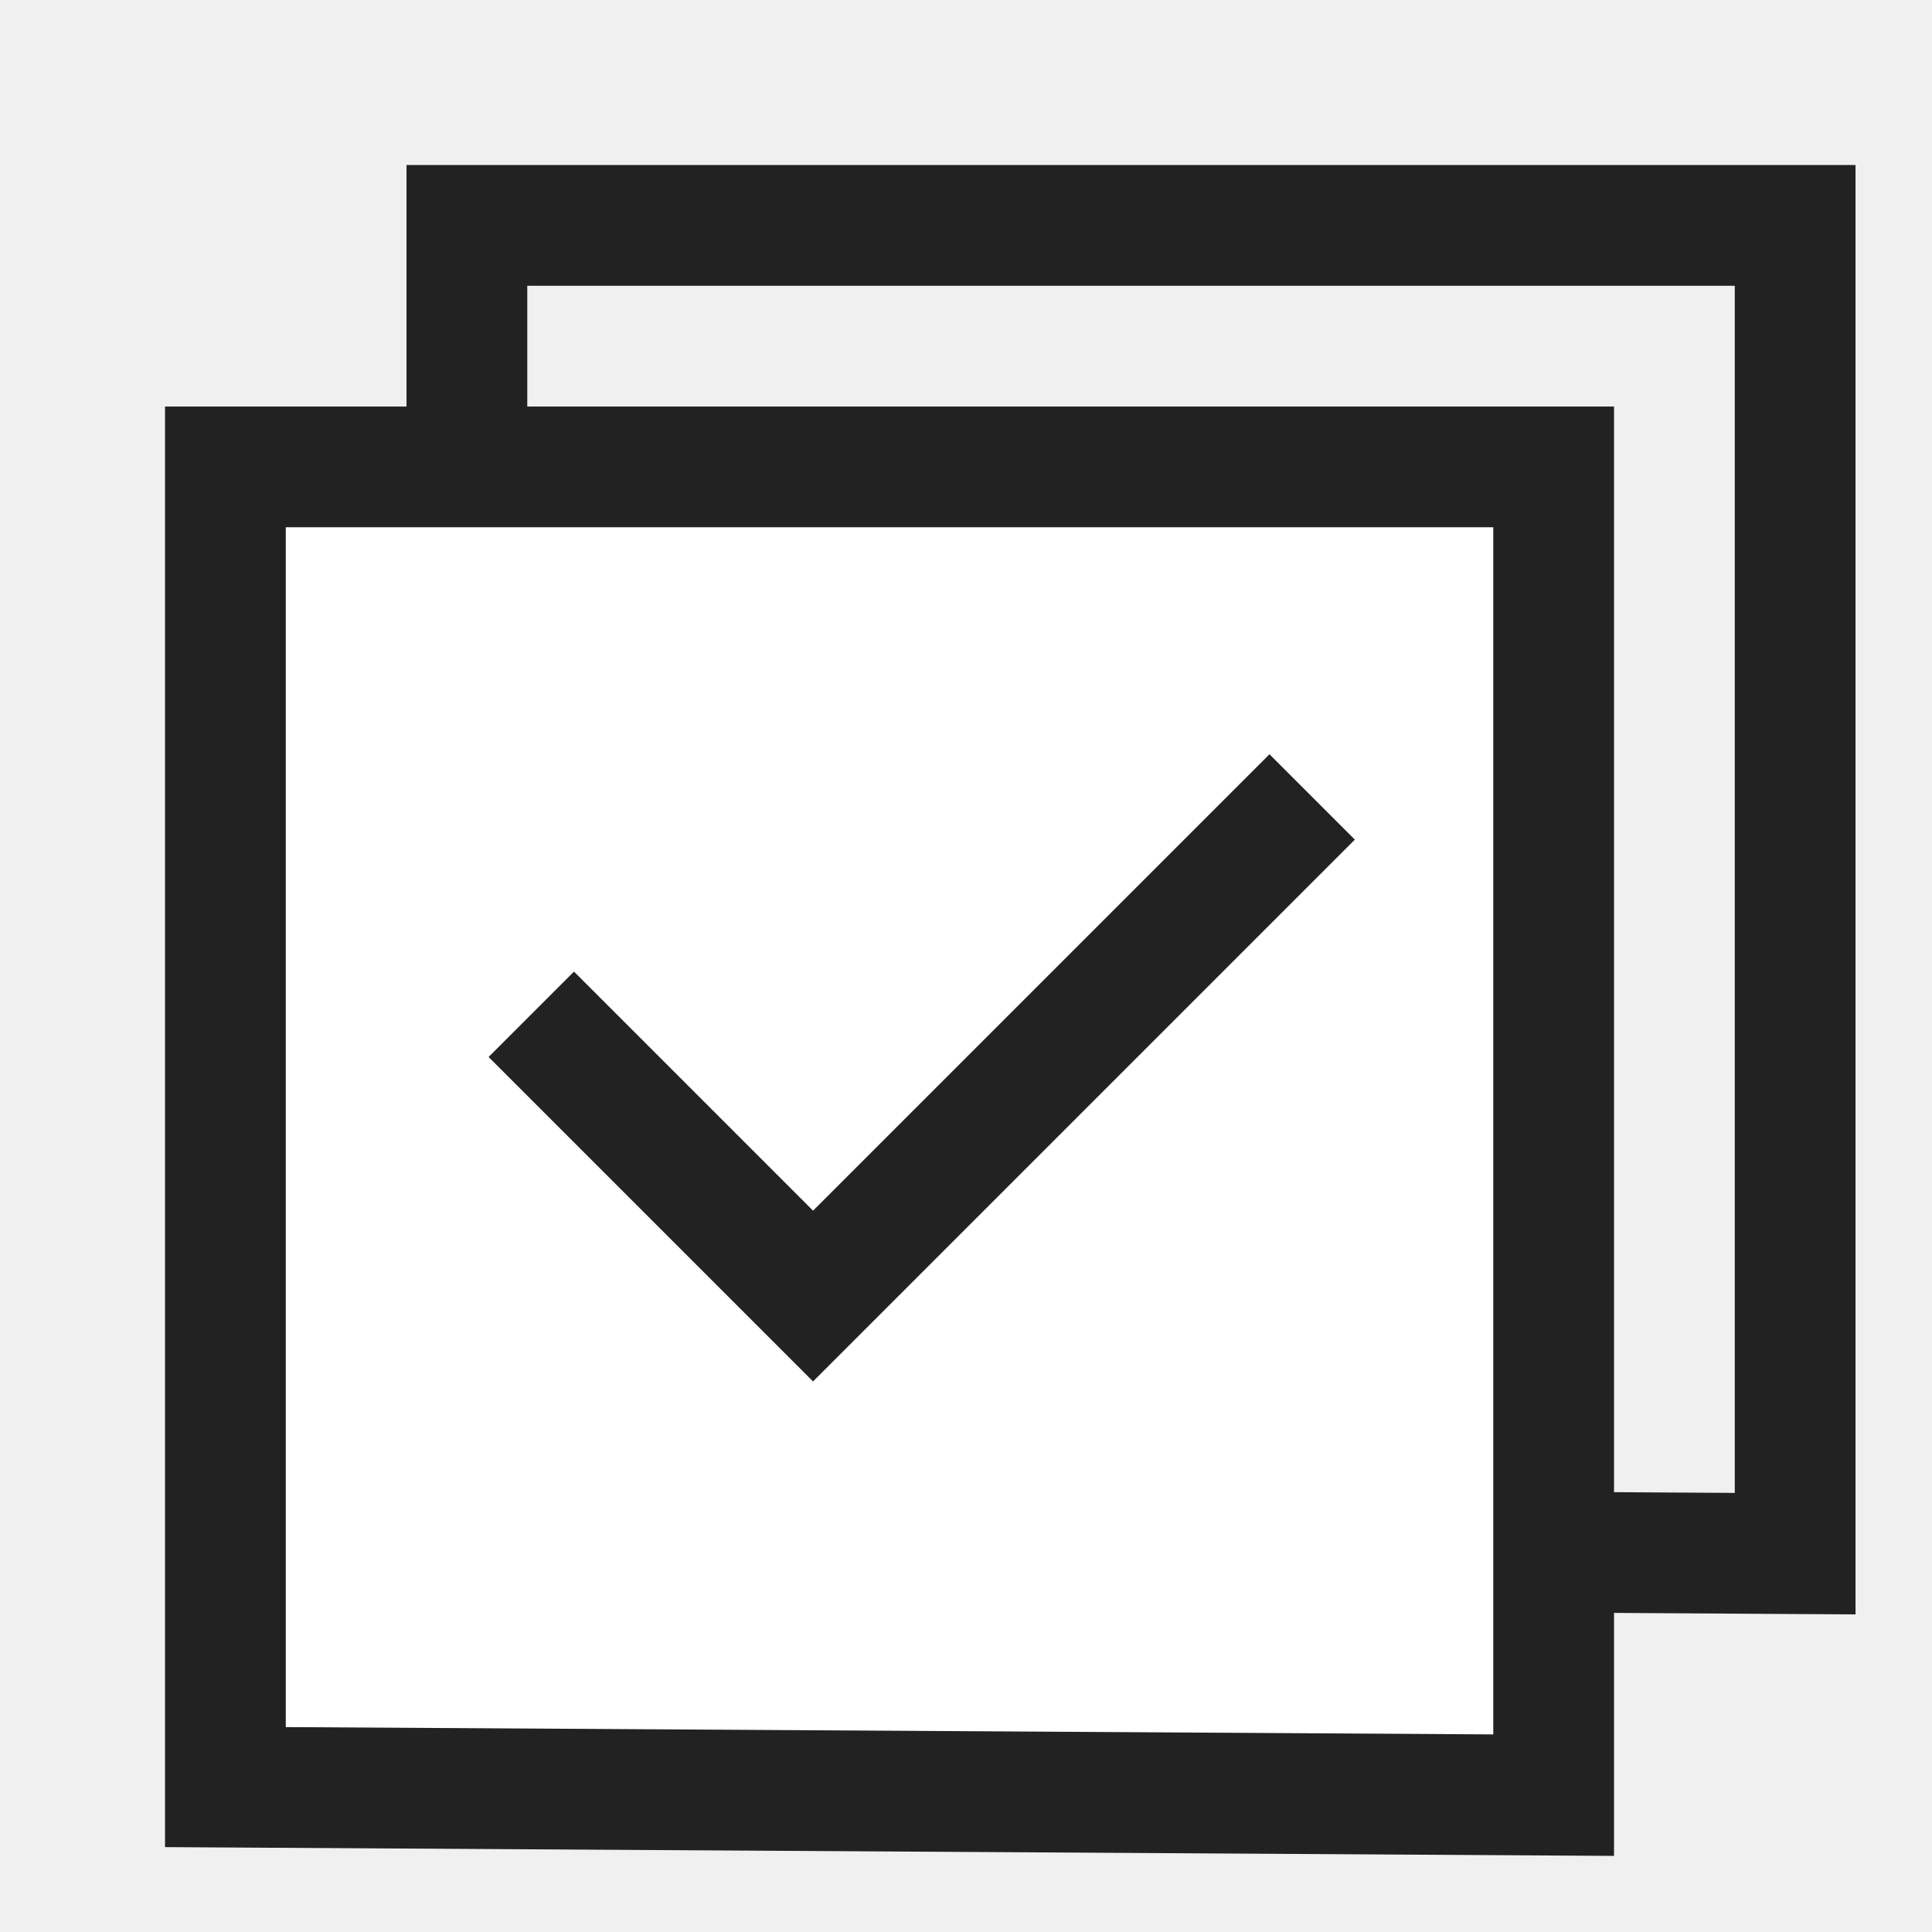
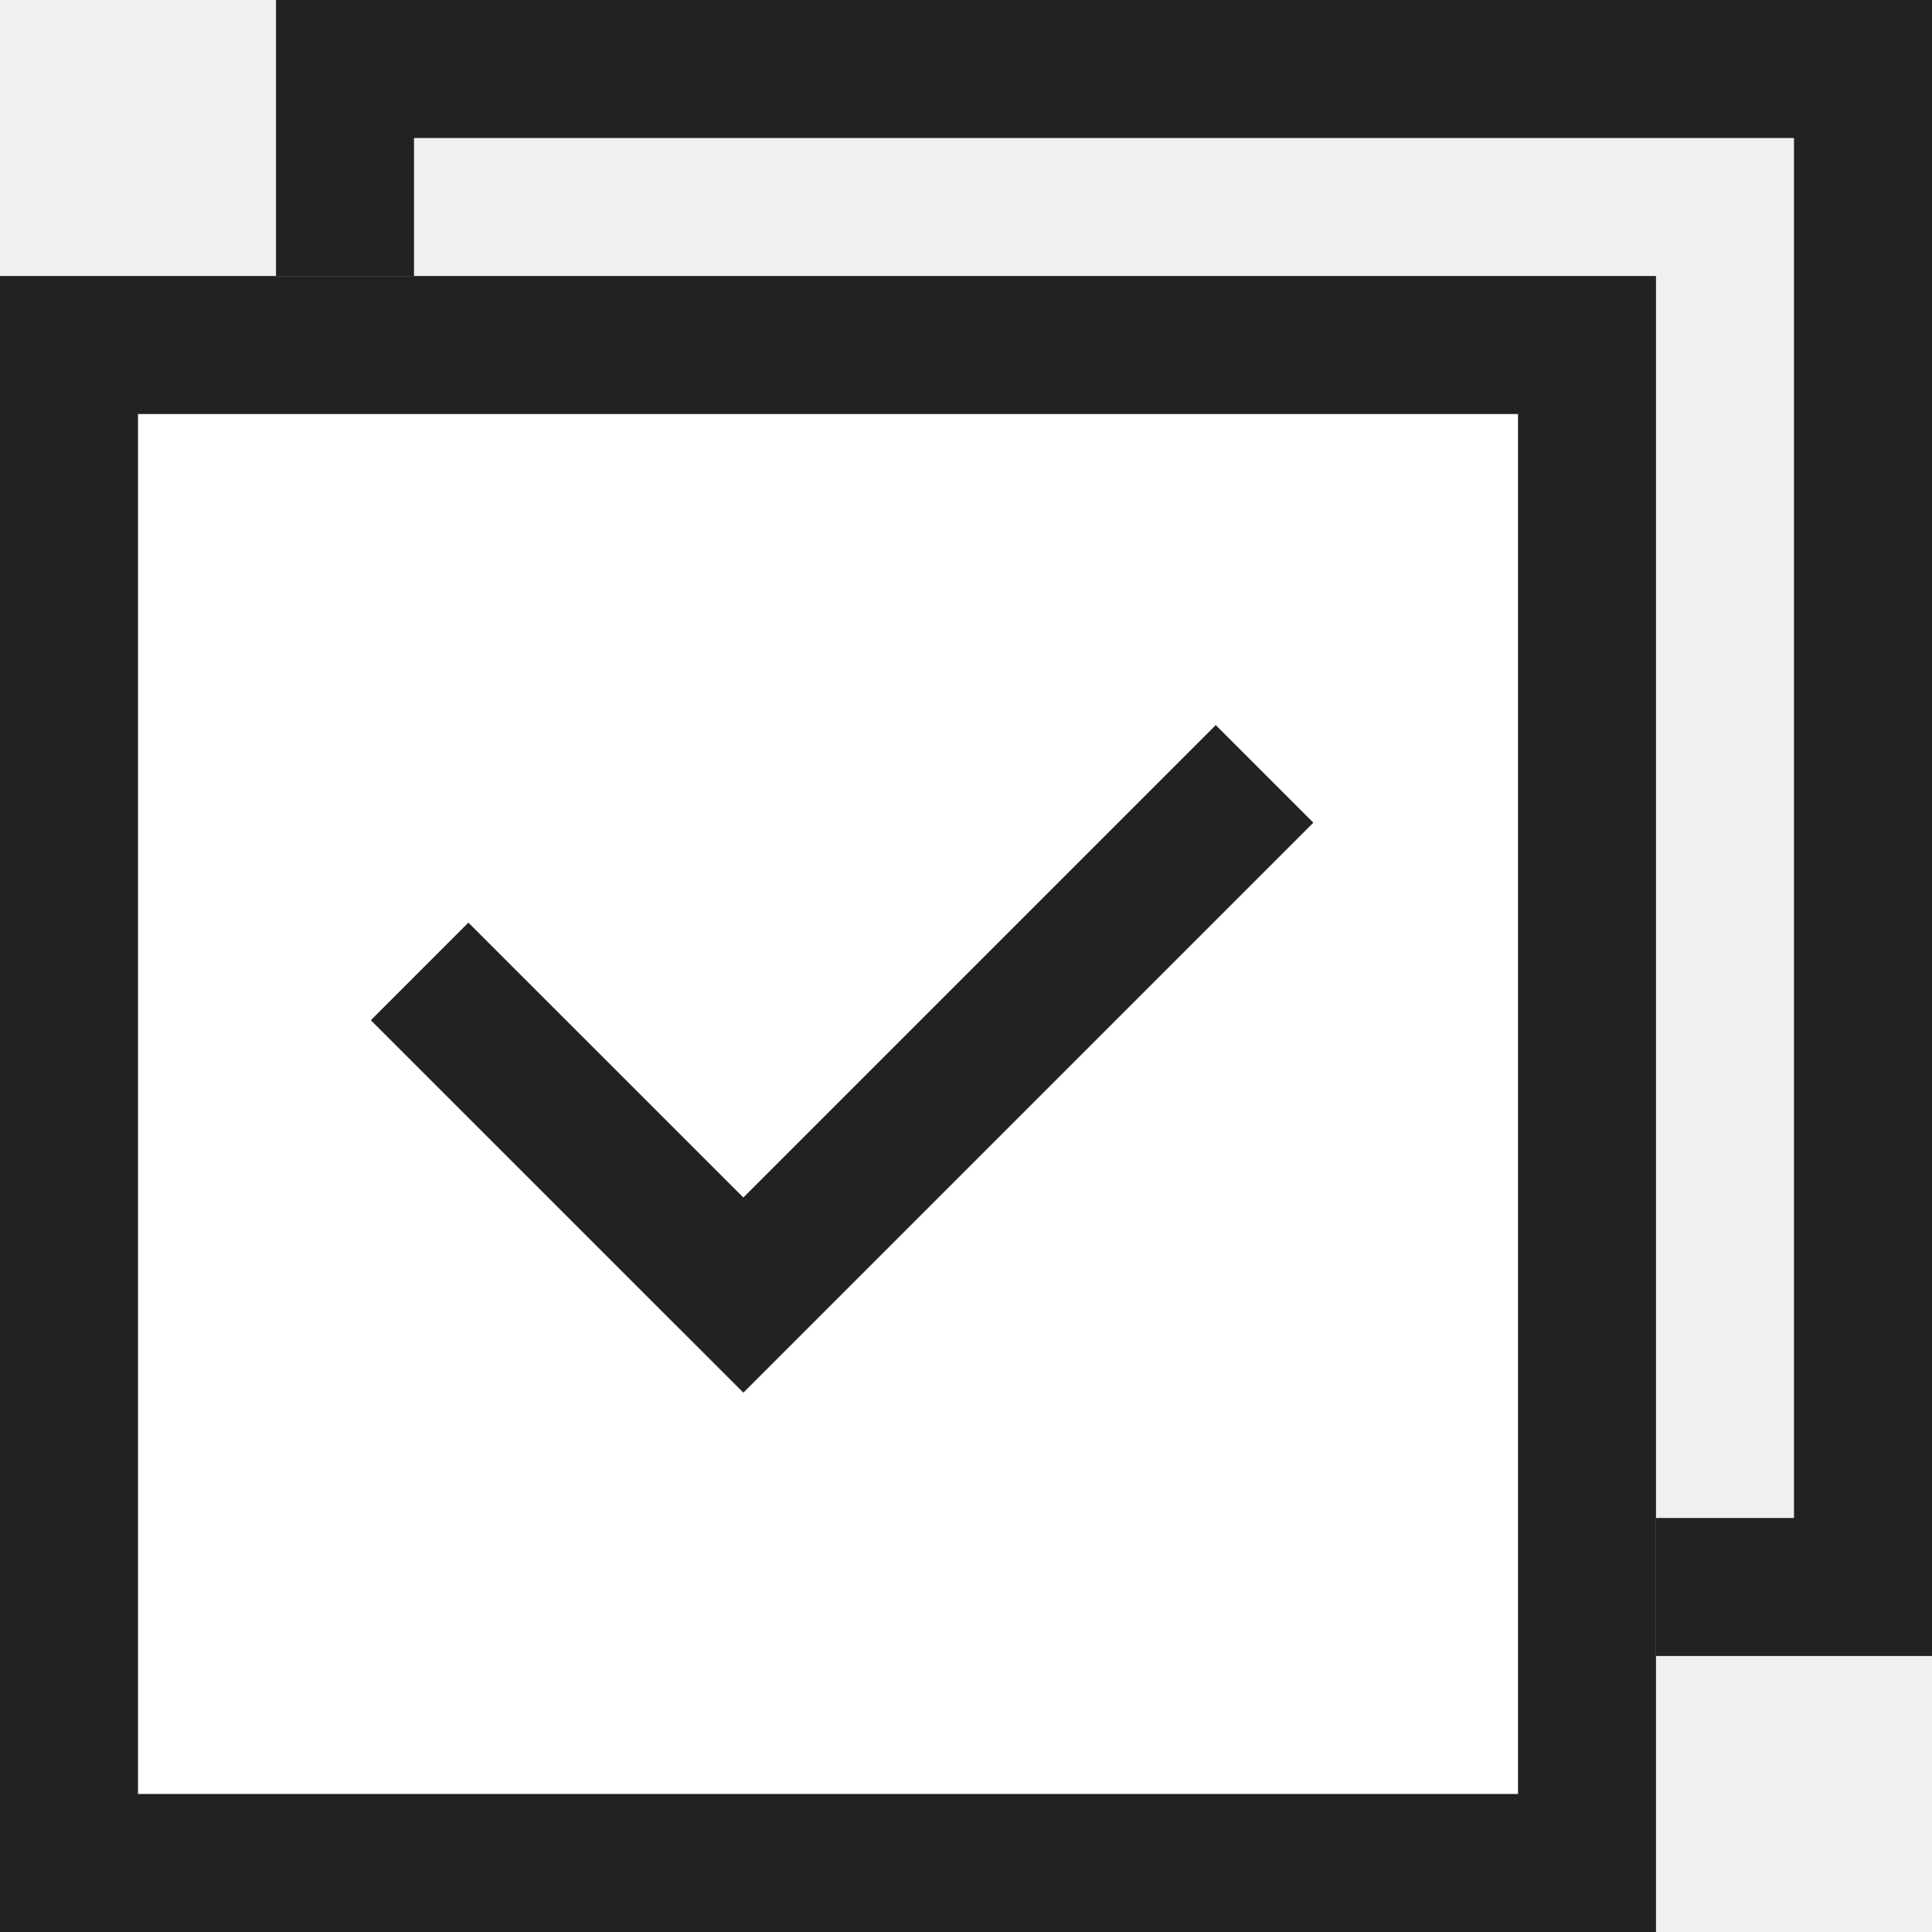
- <svg xmlns="http://www.w3.org/2000/svg" version="1.1" id="double_check_24" x="0px" y="0px" viewBox="0 0 24 24" style="enable-background:new 0 0 24 24;" xml:space="preserve">
-   <style type="text/css">
- 	.st0{fill:none;}
- 	.st1{fill:none;stroke:#222222;stroke-width:1.5;}
- 	.st2{fill:#FFFFFF;stroke:#222222;stroke-width:1.5;}
- </style>
-   <path class="st0" d="M0,1h24v24H0V1z" />
-   <g>
-     <path class="st1" d="M5.8,19.2V2.8h16.5v16.5L5.8,19.2L5.8,19.2z" />
+ <svg xmlns="http://www.w3.org/2000/svg" id="double_check_24" width="21" height="21" viewBox="0 0 21 21">
+   <g id="사각형_151556" data-name="사각형 151556" transform="translate(3 18) rotate(-90)" fill="none" stroke="#222" stroke-width="1.5">
+     <rect width="18" height="18" stroke="none" />
+     <rect x="0.75" y="0.75" width="16.5" height="16.5" fill="none" />
  </g>
-   <g>
-     <path class="st2" d="M2.8,22.2V5.8h16.5v16.5L2.8,22.2L2.8,22.2z" />
+   <g id="사각형_151471" data-name="사각형 151471" transform="translate(0 21) rotate(-90)" fill="#fff" stroke="#222" stroke-width="1.5">
+     <rect width="18" height="18" stroke="none" />
+     <rect x="0.75" y="0.75" width="16.5" height="16.5" fill="none" />
  </g>
-   <path class="st1" d="M6.6,12.6l3.5,3.5l6.2-6.2" />
+   <path id="패스_210104" data-name="패스 210104" d="M4.561,6.559,8.08,10.077l5.665-5.665" transform="translate(0 4)" fill="none" stroke="#222" stroke-width="1.5" />
</svg>
